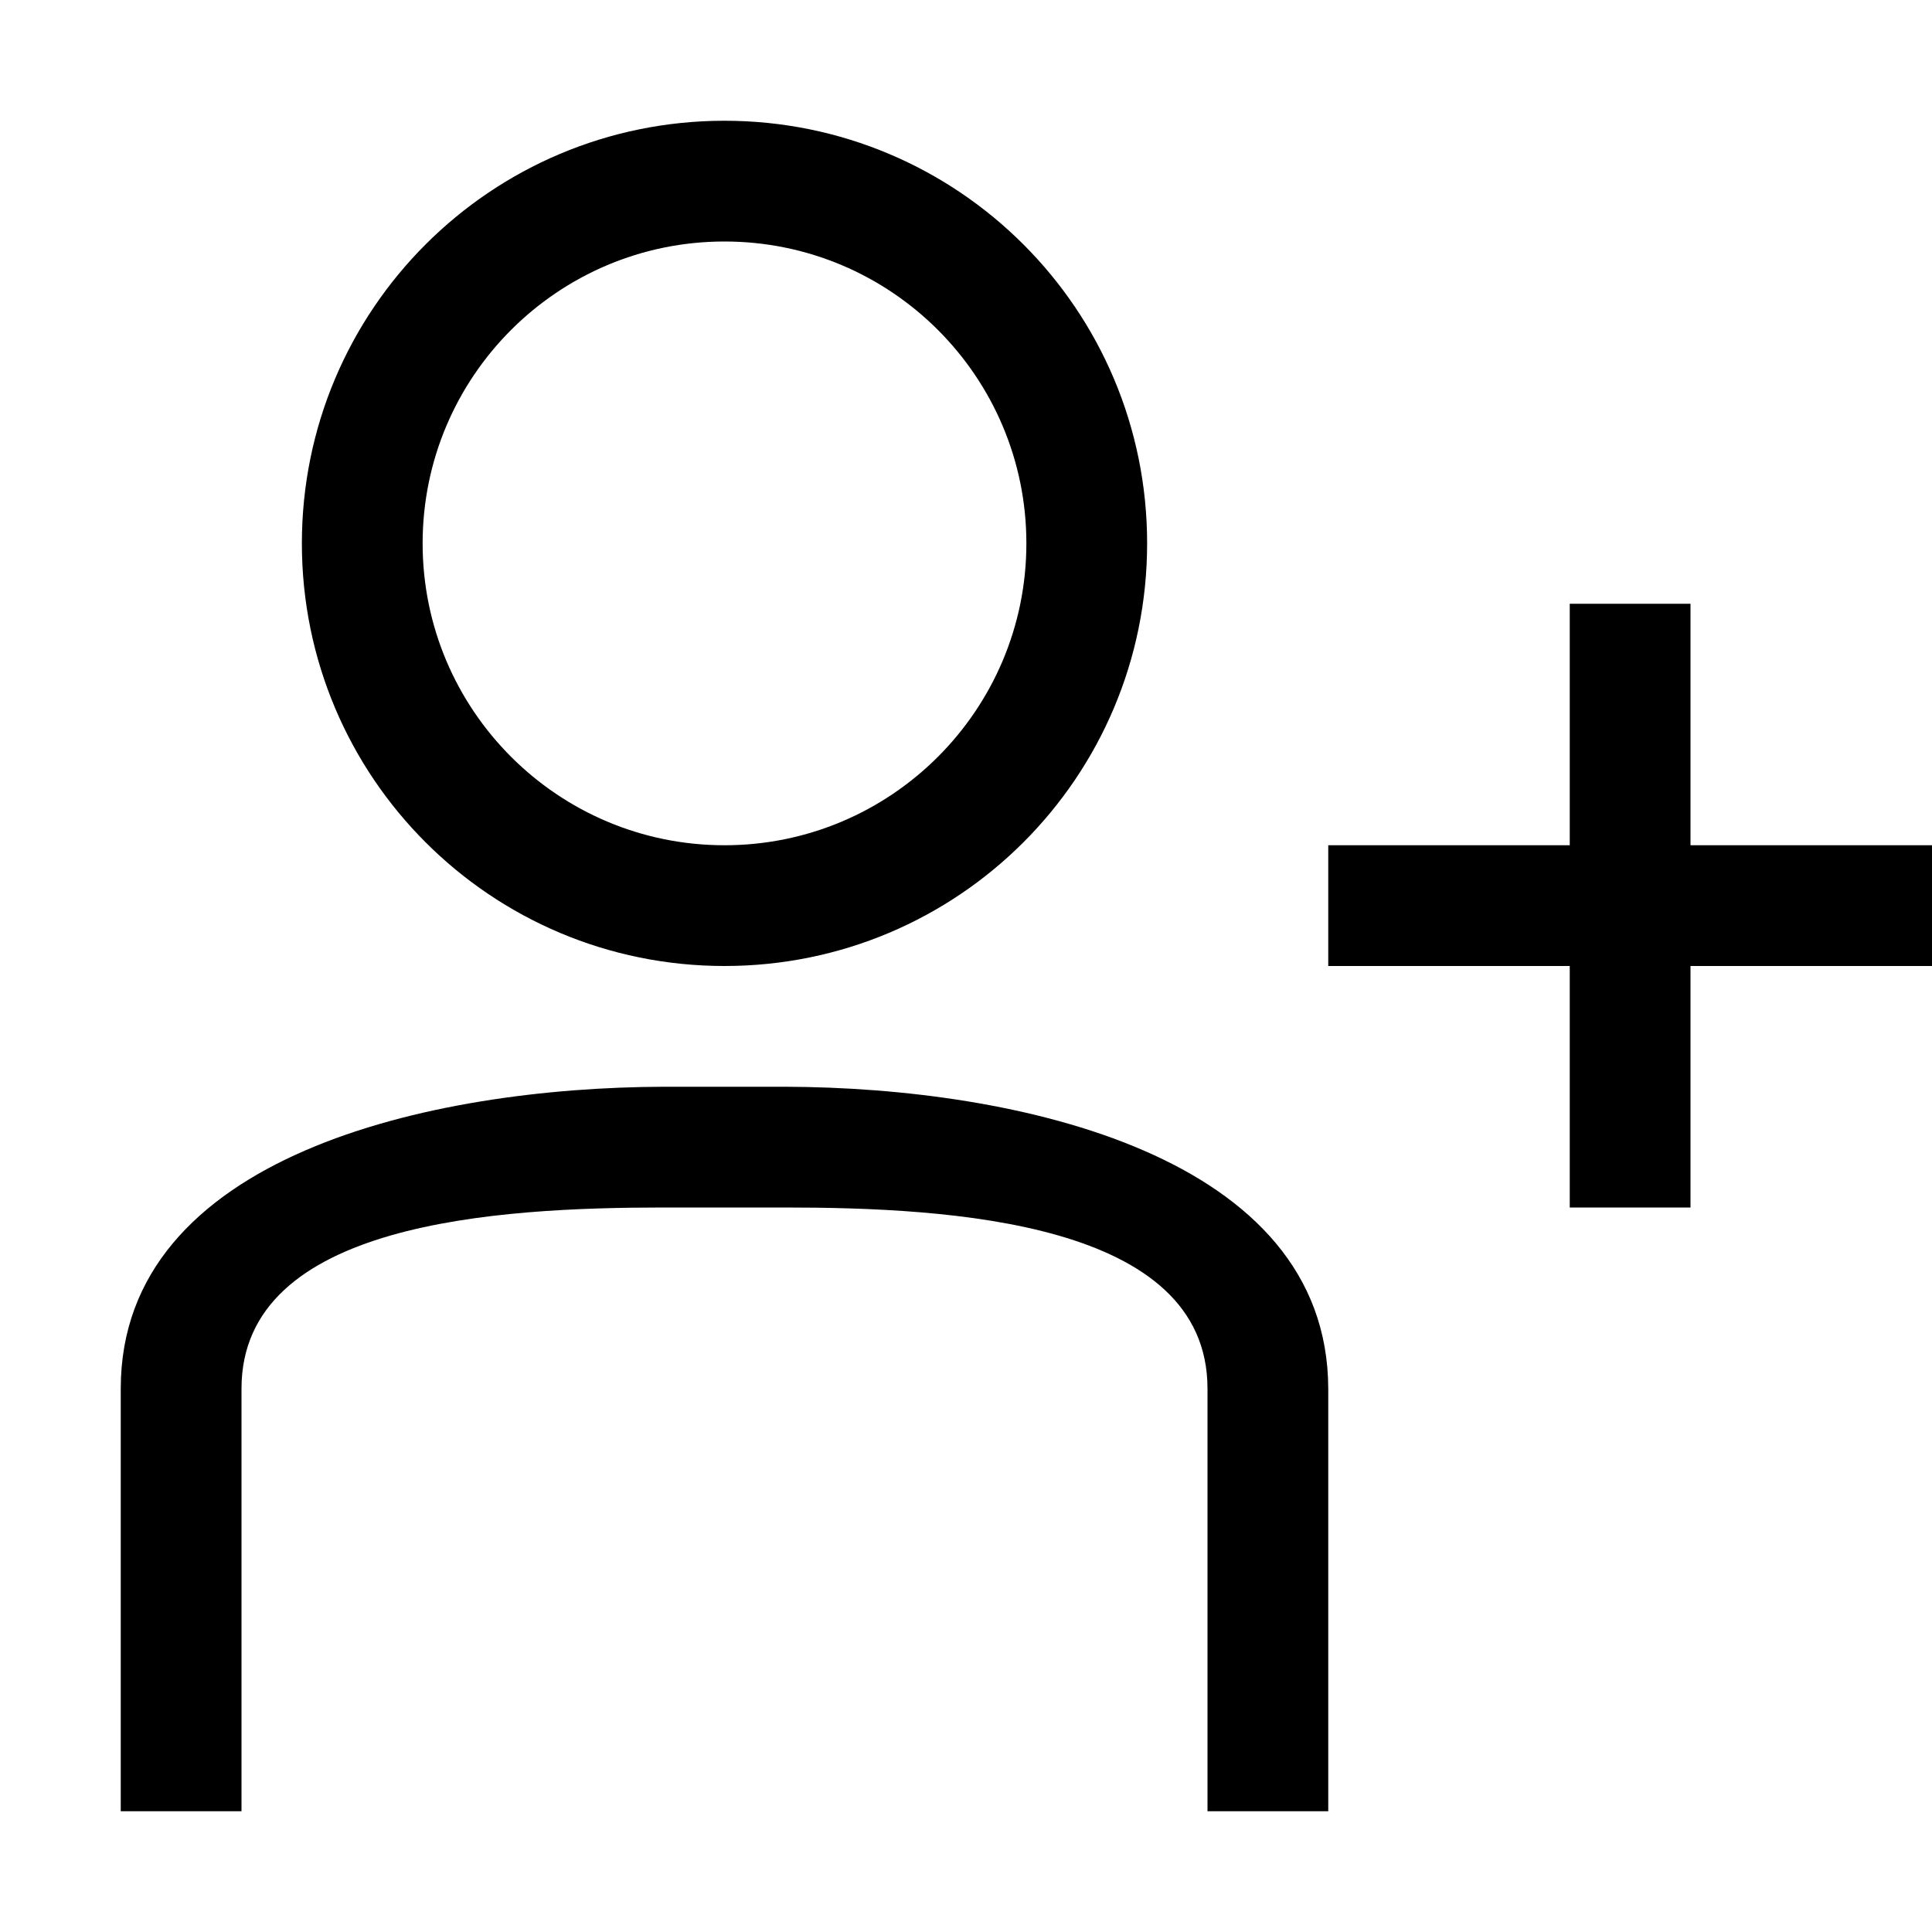
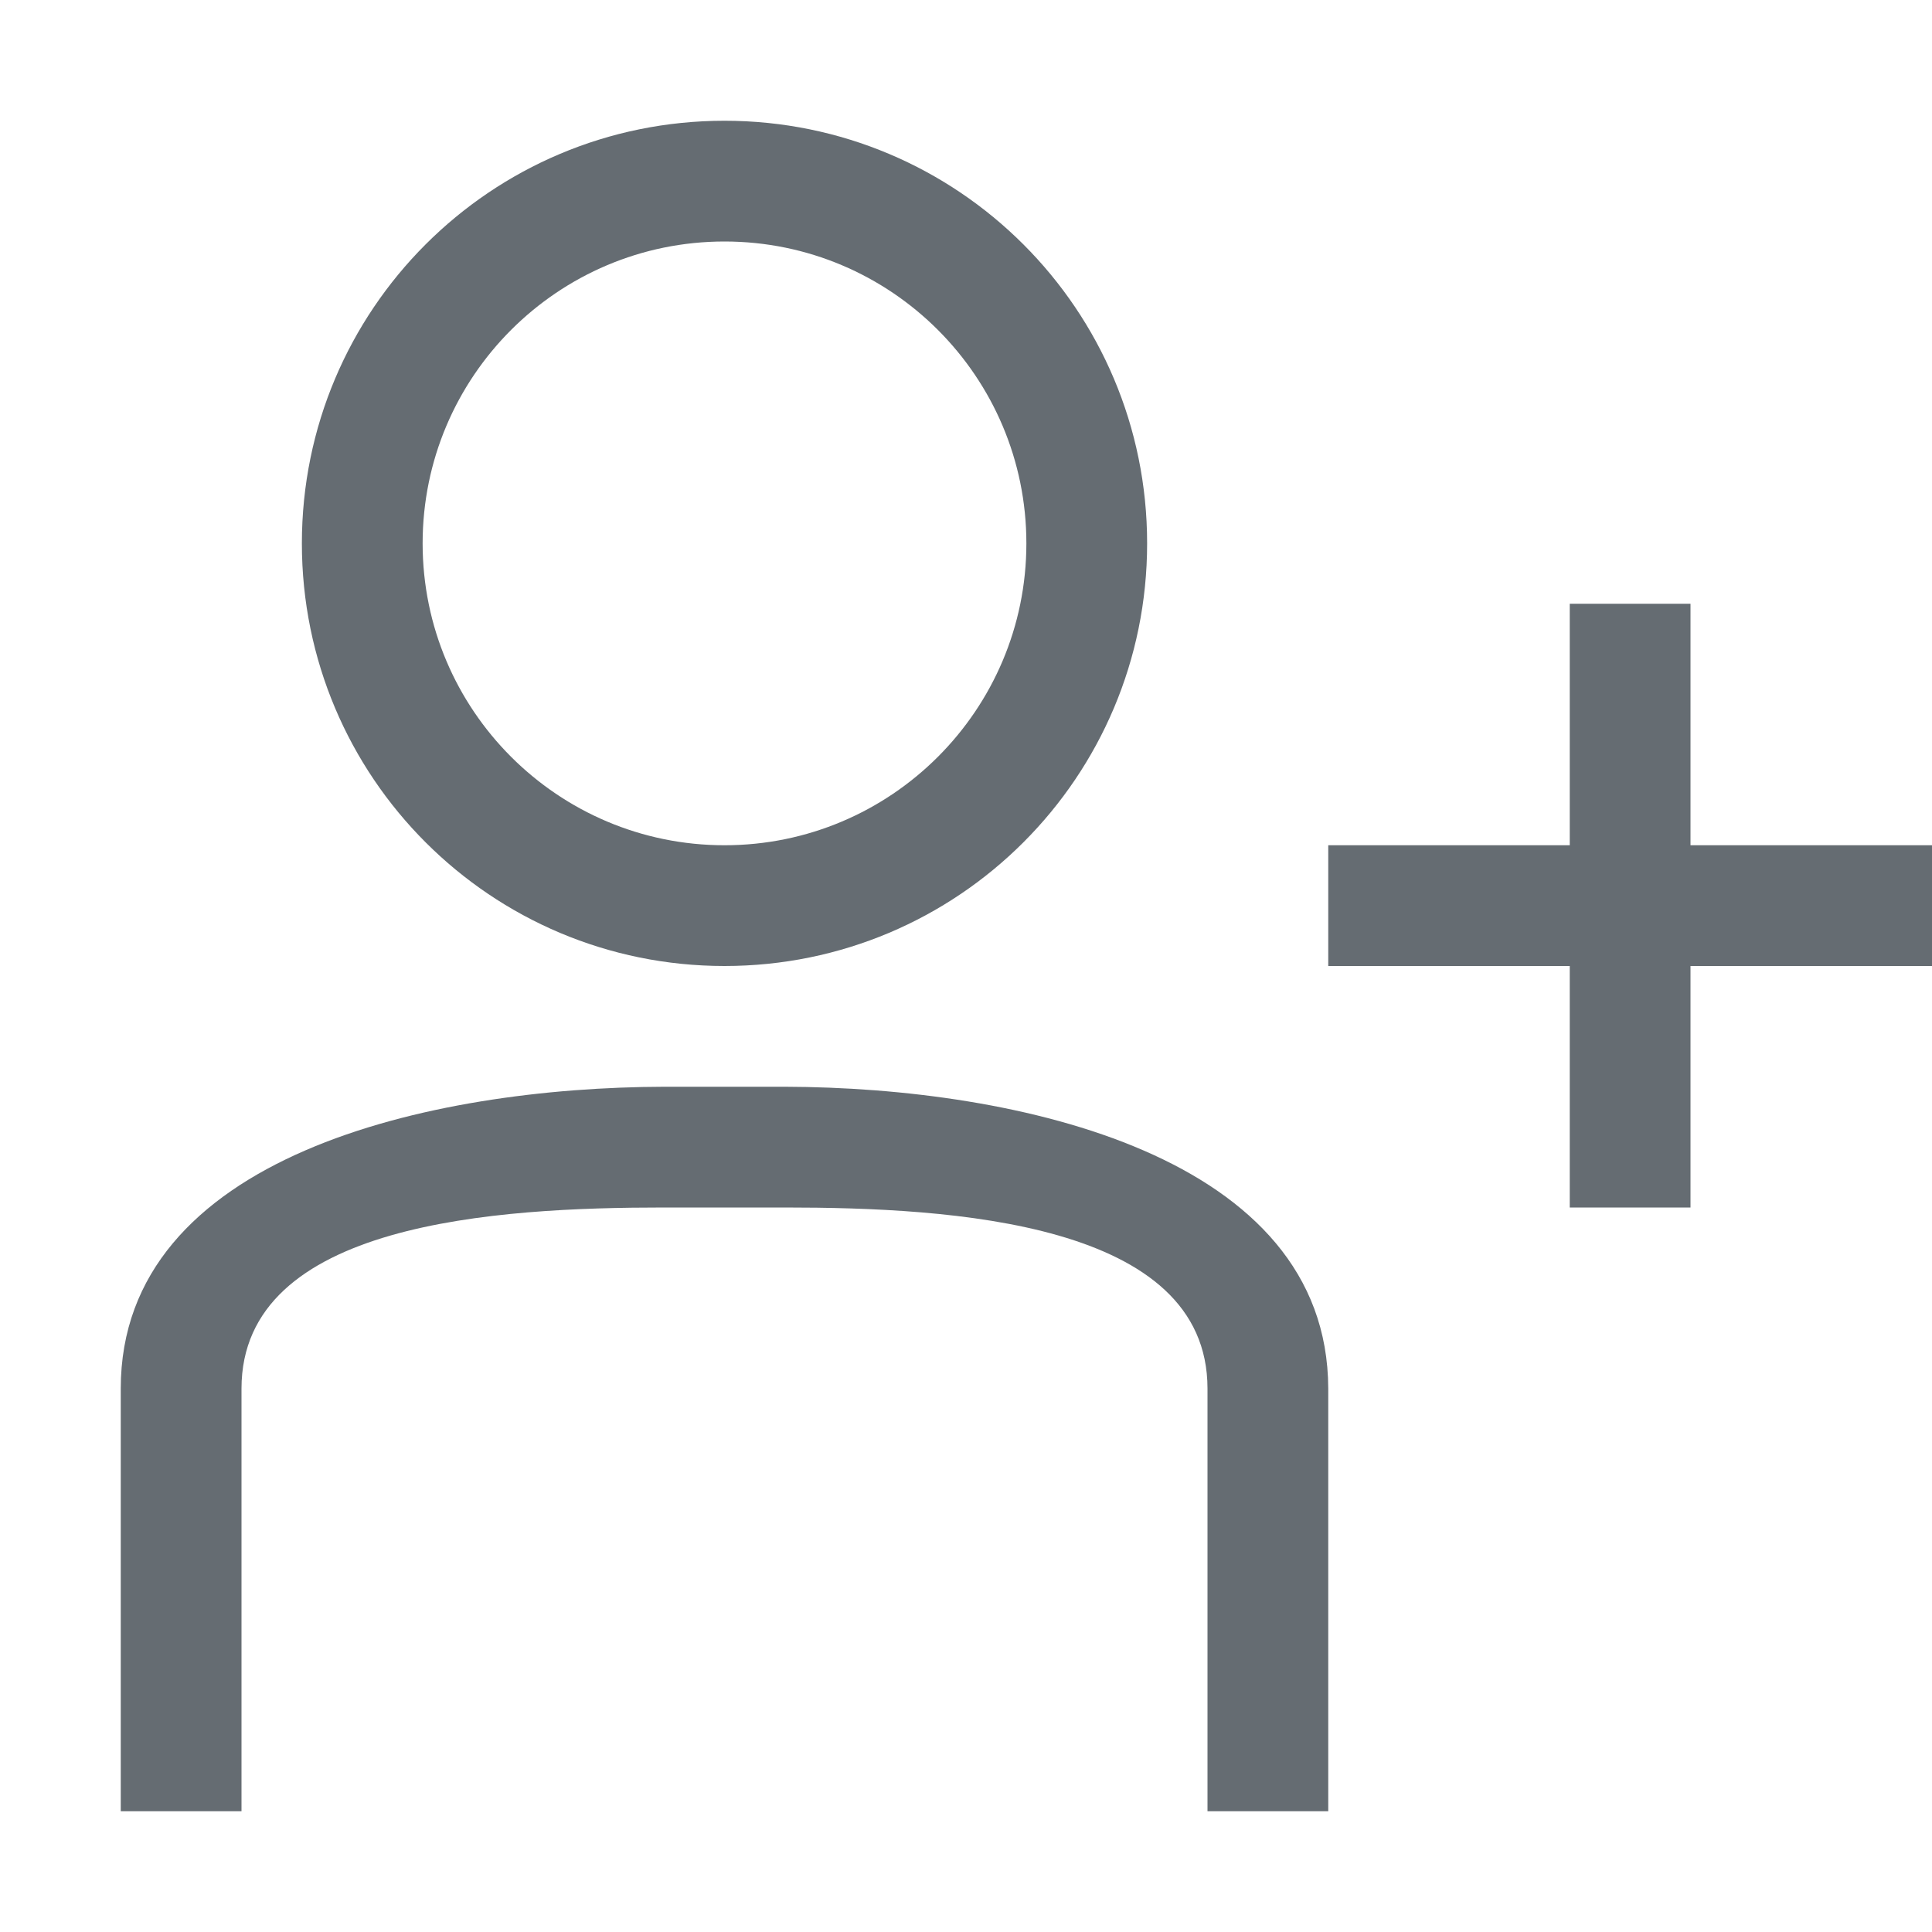
<svg xmlns="http://www.w3.org/2000/svg" width="32" height="32" viewBox="0 0 32 32" fill="none">
-   <path fill-rule="evenodd" clip-rule="evenodd" d="M12 4C14.76 4 17 6.24 17 9C17 11.76 14.76 14 12 14C9.24 14 7 11.76 7 9C7 6.24 9.24 4 12 4ZM12 2C8.13 2 5 5.13 5 9C5 12.87 8.13 16 12 16C15.87 16 19 12.87 19 9C19 5.13 15.87 2 12 2ZM22 30H20V23C20 20.24 15.76 20 13 20H11C8.24 20 4 20.24 4 23V30H2V23C2 19.14 7.14 18.01 11 18H13C16.86 18.01 21.99 19.14 22 23V30ZM28 14H32V16H28V20H26V16H22V14H26V10H28V14Z" fill="black" />
+   <path fill-rule="evenodd" clip-rule="evenodd" d="M12 4C14.76 4 17 6.24 17 9C17 11.76 14.76 14 12 14C9.24 14 7 11.76 7 9C7 6.24 9.24 4 12 4ZM12 2C8.13 2 5 5.13 5 9C5 12.87 8.13 16 12 16C15.87 16 19 12.87 19 9C19 5.13 15.87 2 12 2ZM22 30H20V23C20 20.24 15.76 20 13 20H11C8.24 20 4 20.24 4 23V30H2V23C2 19.14 7.14 18.01 11 18H13C16.86 18.01 21.99 19.14 22 23V30ZM28 14H32V16H28V20H26V16H22V14H26V10H28V14Z" fill="#656C72" />
</svg>
